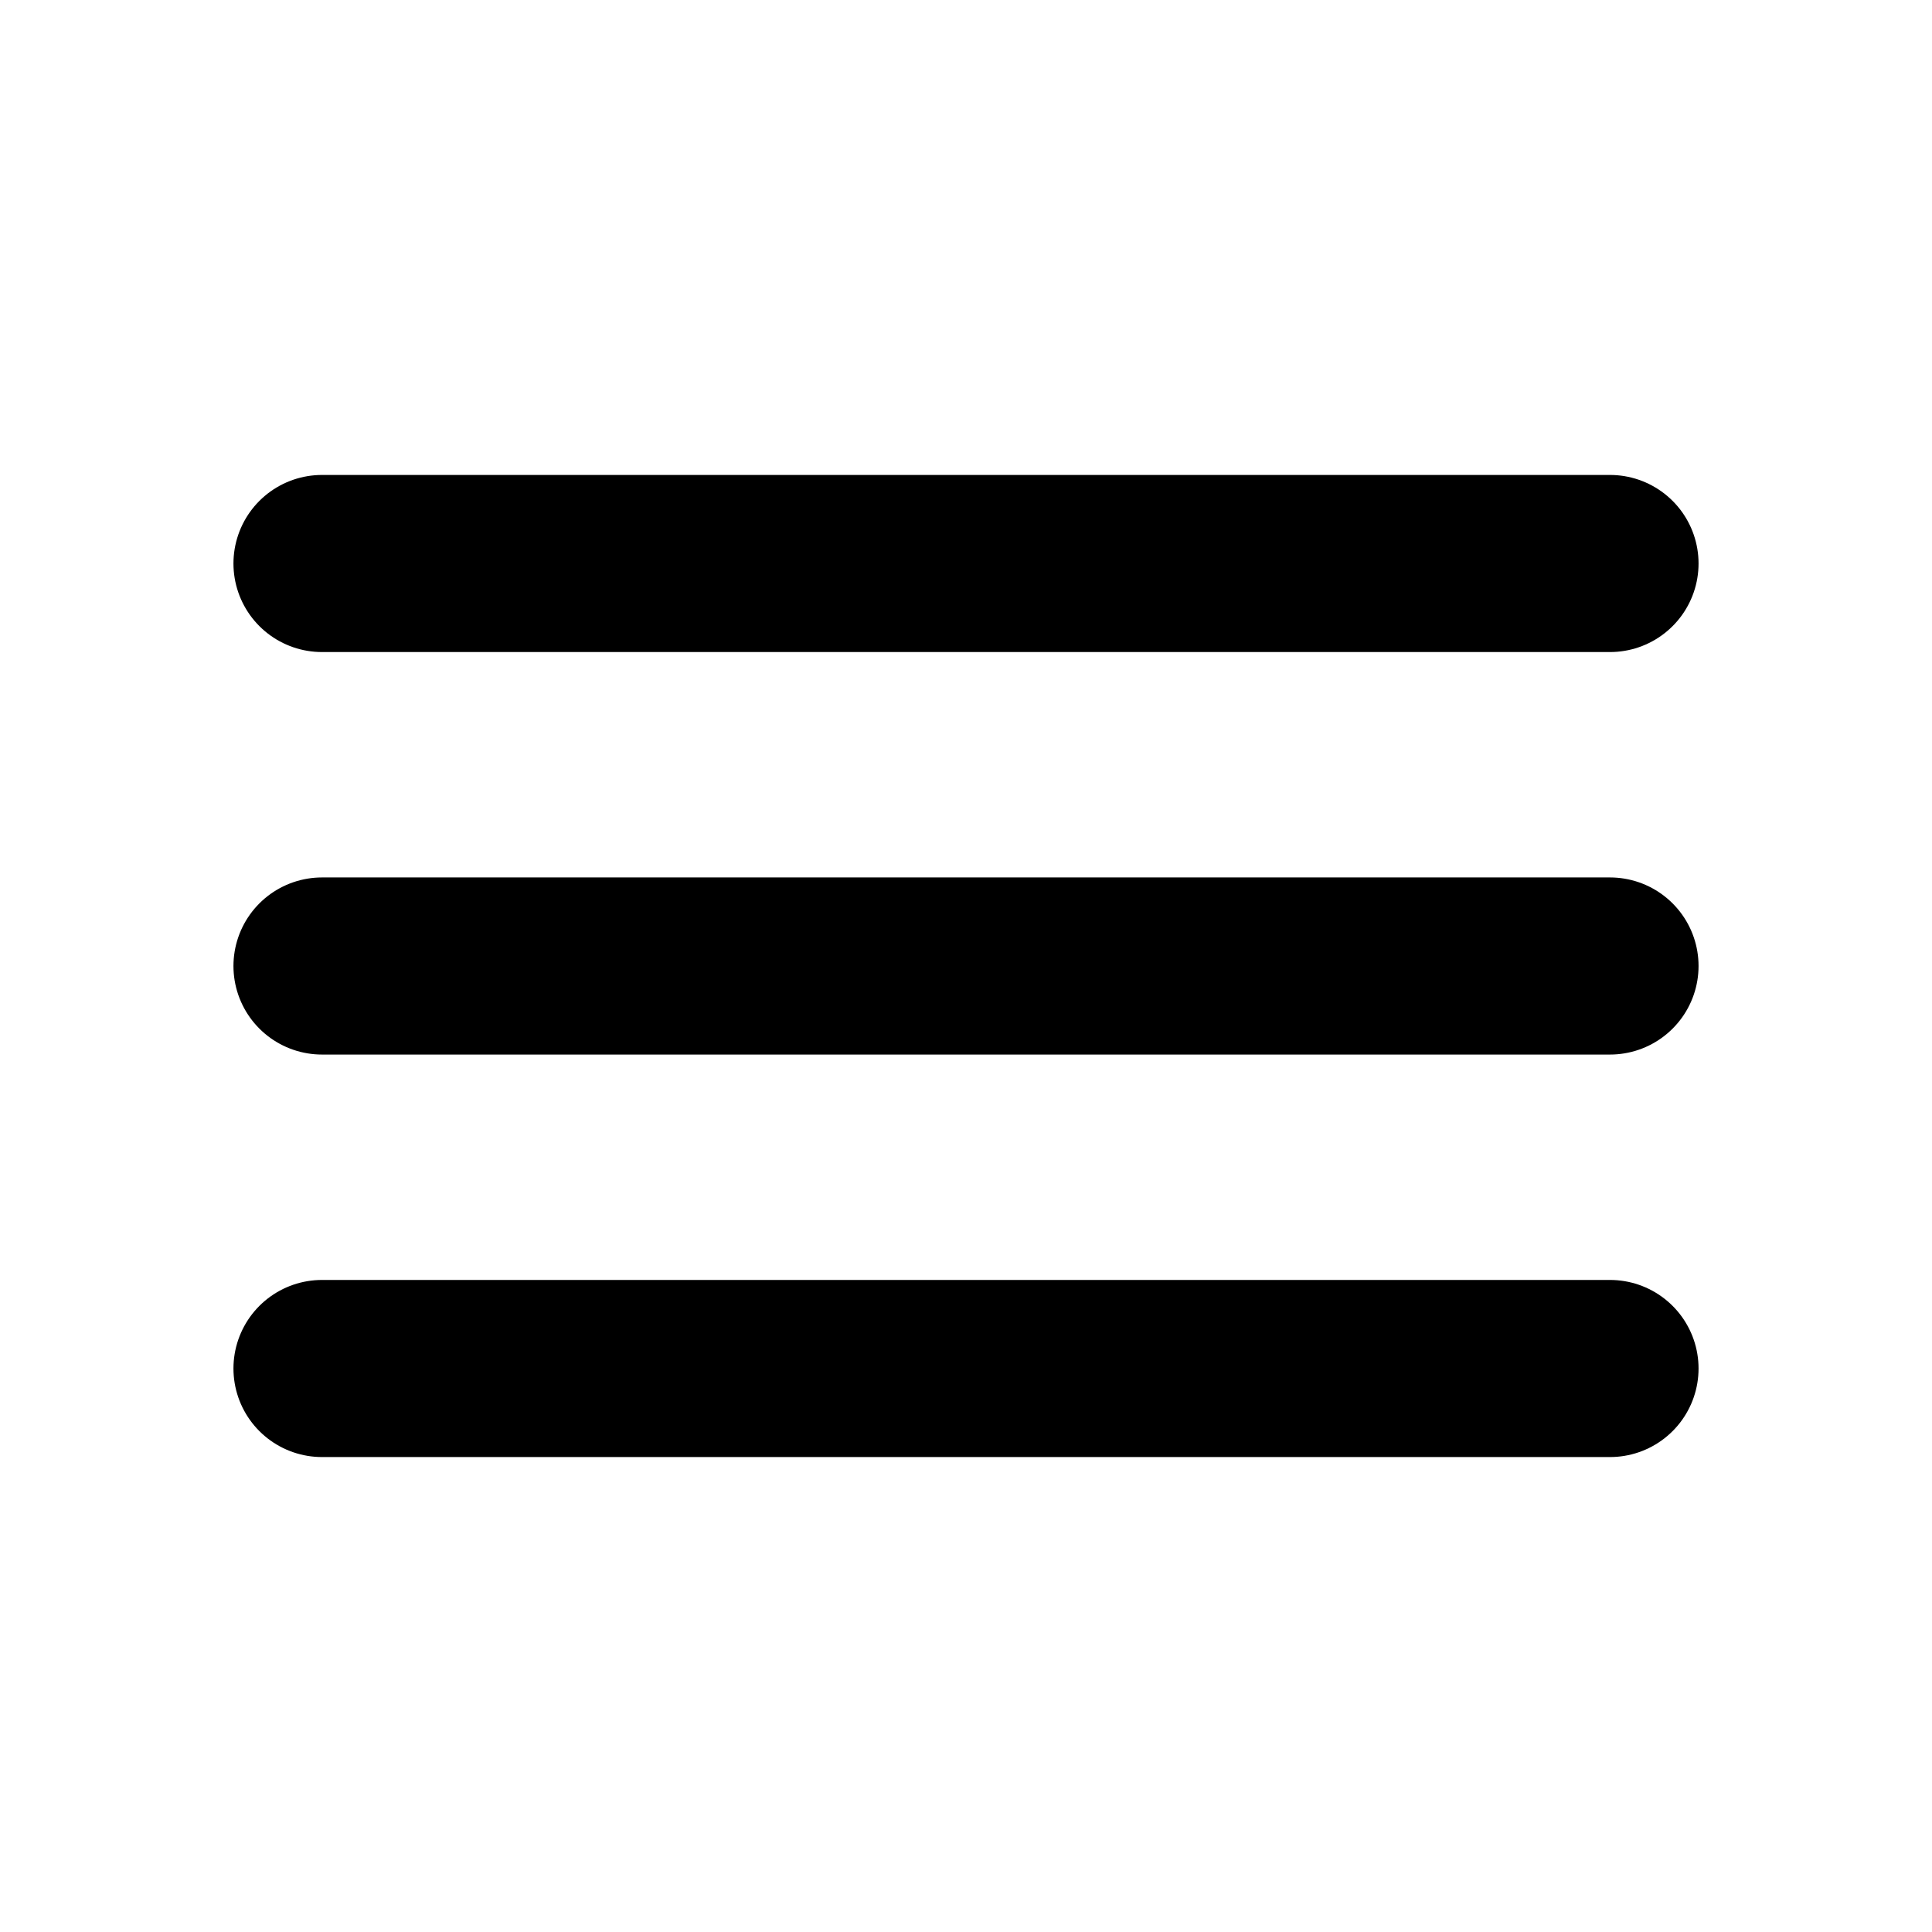
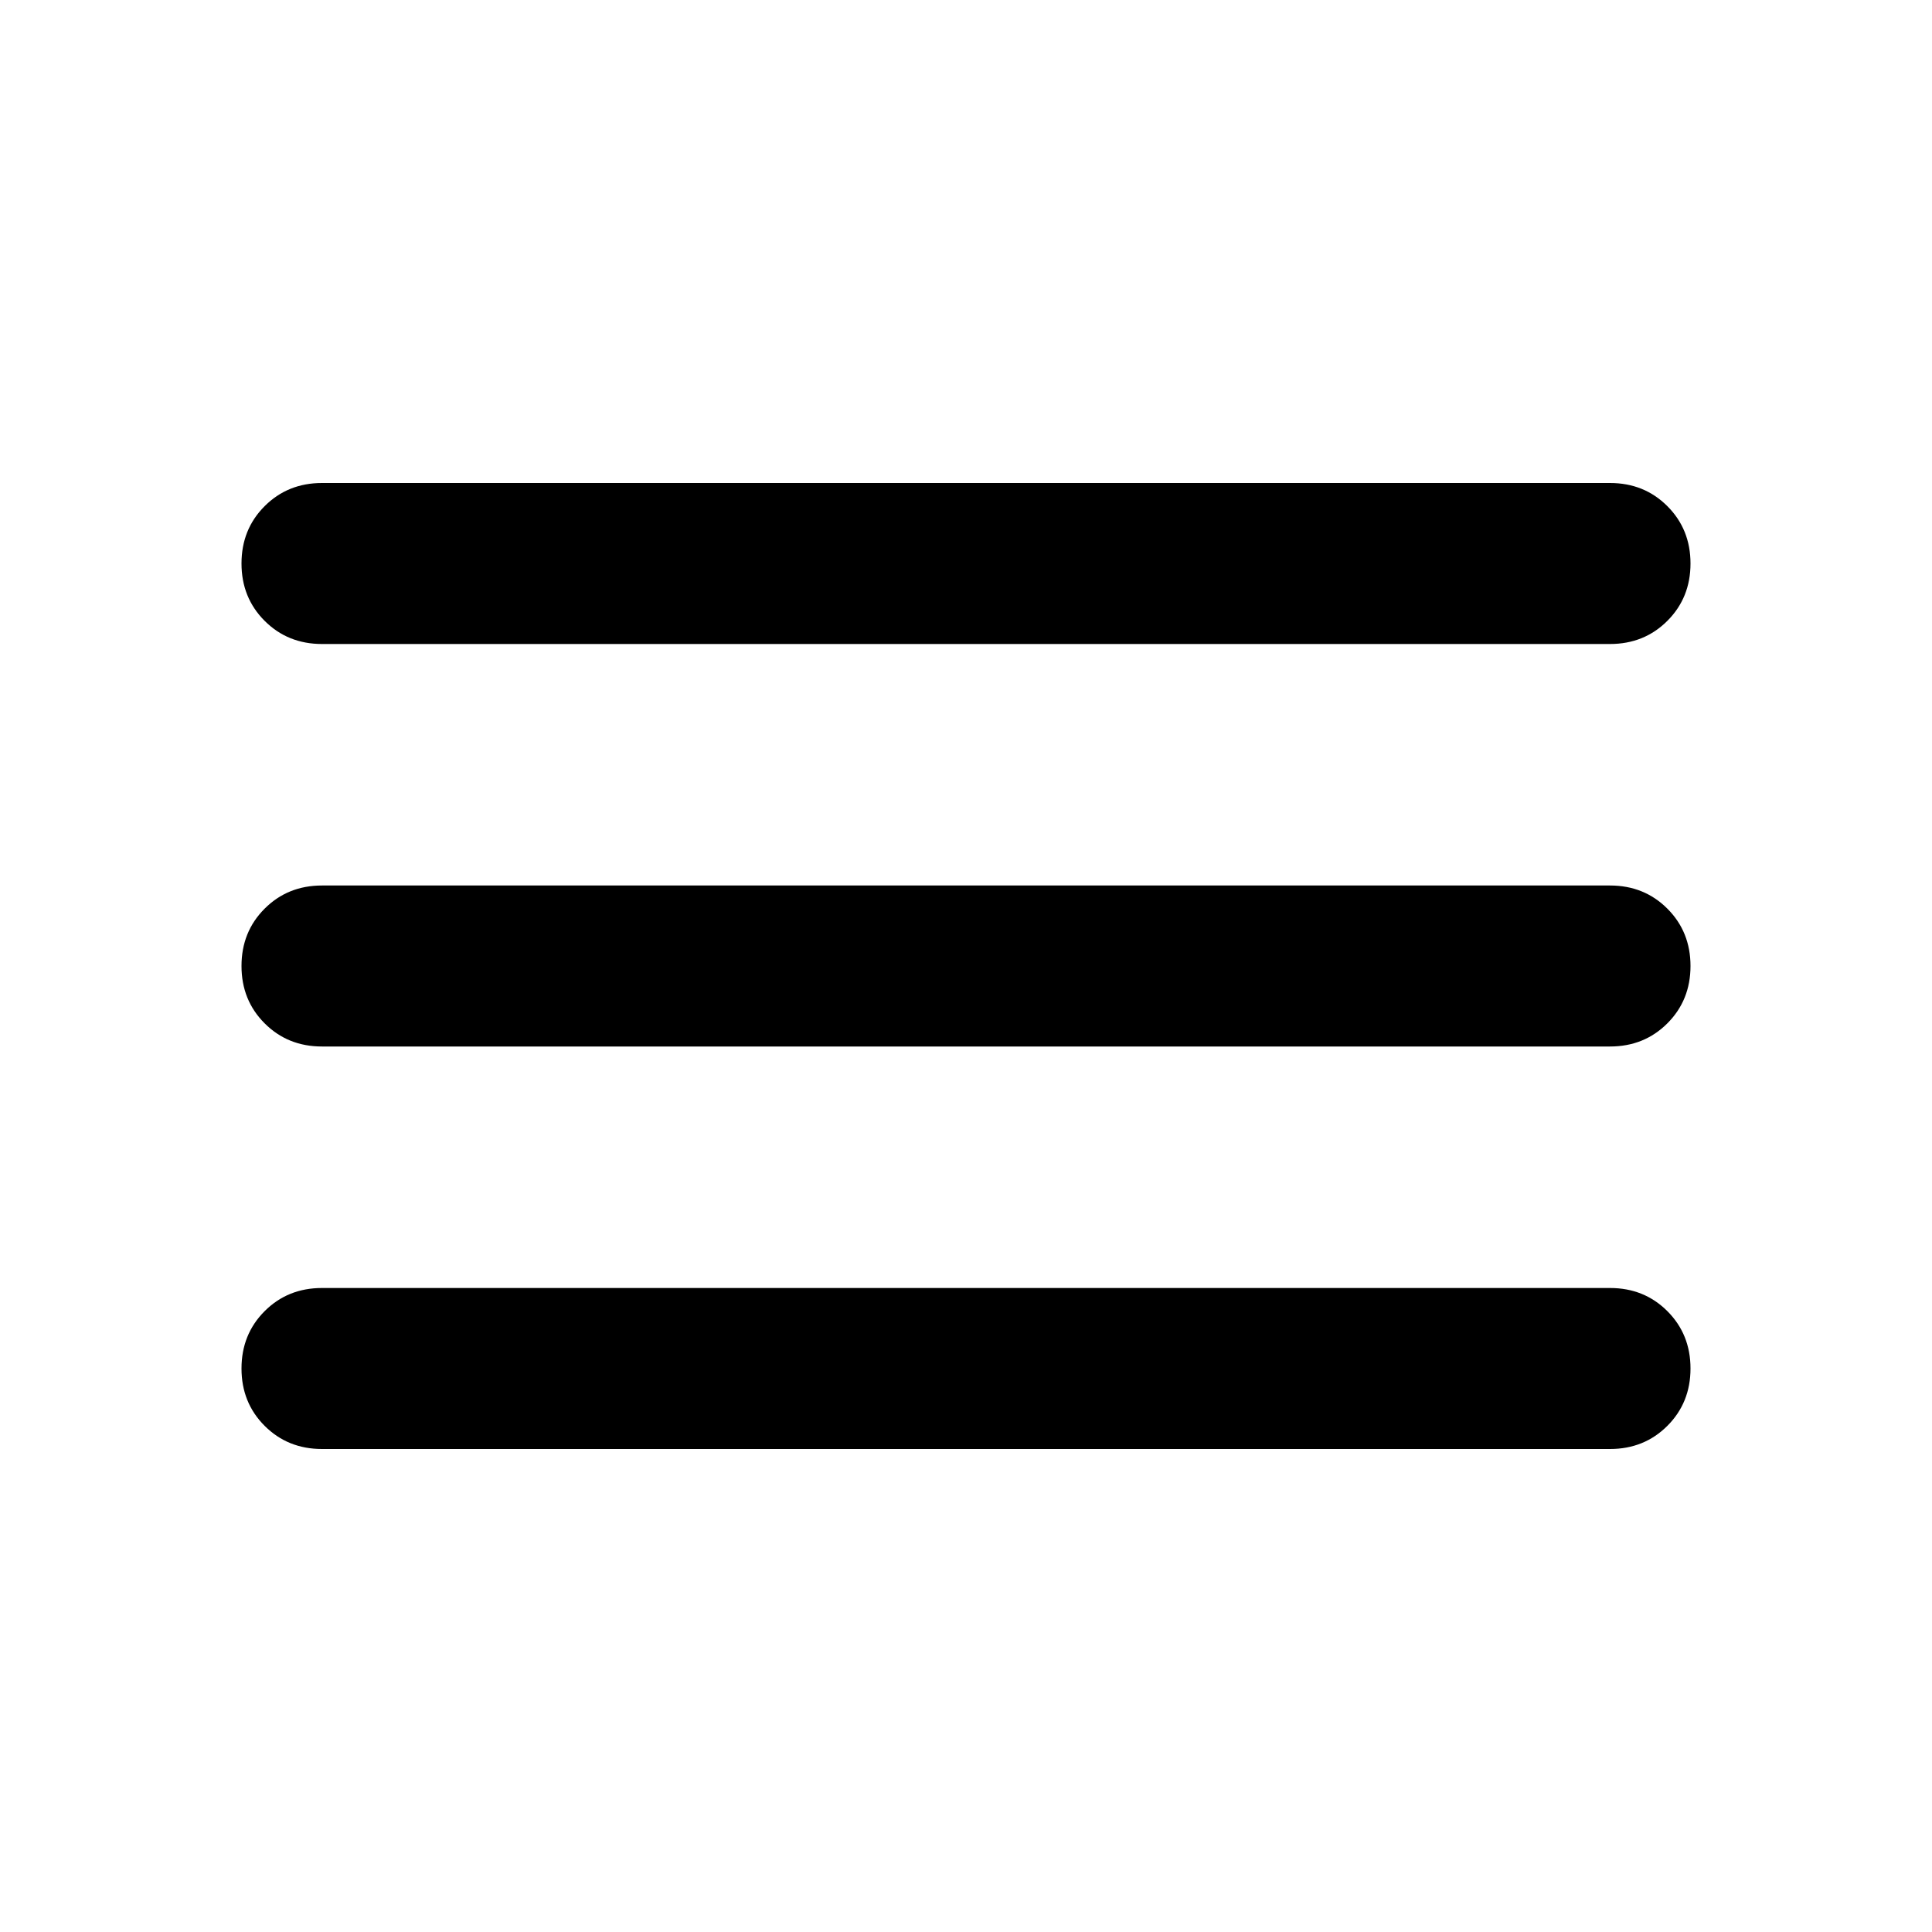
- <svg xmlns="http://www.w3.org/2000/svg" viewBox="0 0 24 24" fill="none" stroke="currentColor" stroke-width="2.2" stroke-linecap="round" stroke-linejoin="round">
-   <path d="M4 7h16M4 12h16M4 17h16" />
+ <svg xmlns="http://www.w3.org/2000/svg" height="24" viewBox="0 -960 960 960" width="24">
+   <path d="M160-240q-17 0-28.5-11.5T120-280q0-17 11.5-28.5T160-320h640q17 0 28.5 11.5T840-280q0 17-11.5 28.5T800-240H160Zm0-200q-17 0-28.5-11.5T120-480q0-17 11.5-28.5T160-520h640q17 0 28.5 11.5T840-480q0 17-11.5 28.5T800-440H160Zm0-200q-17 0-28.5-11.5T120-680q0-17 11.5-28.5T160-720h640q17 0 28.5 11.5T840-680q0 17-11.5 28.5T800-640H160Z" />
</svg>
